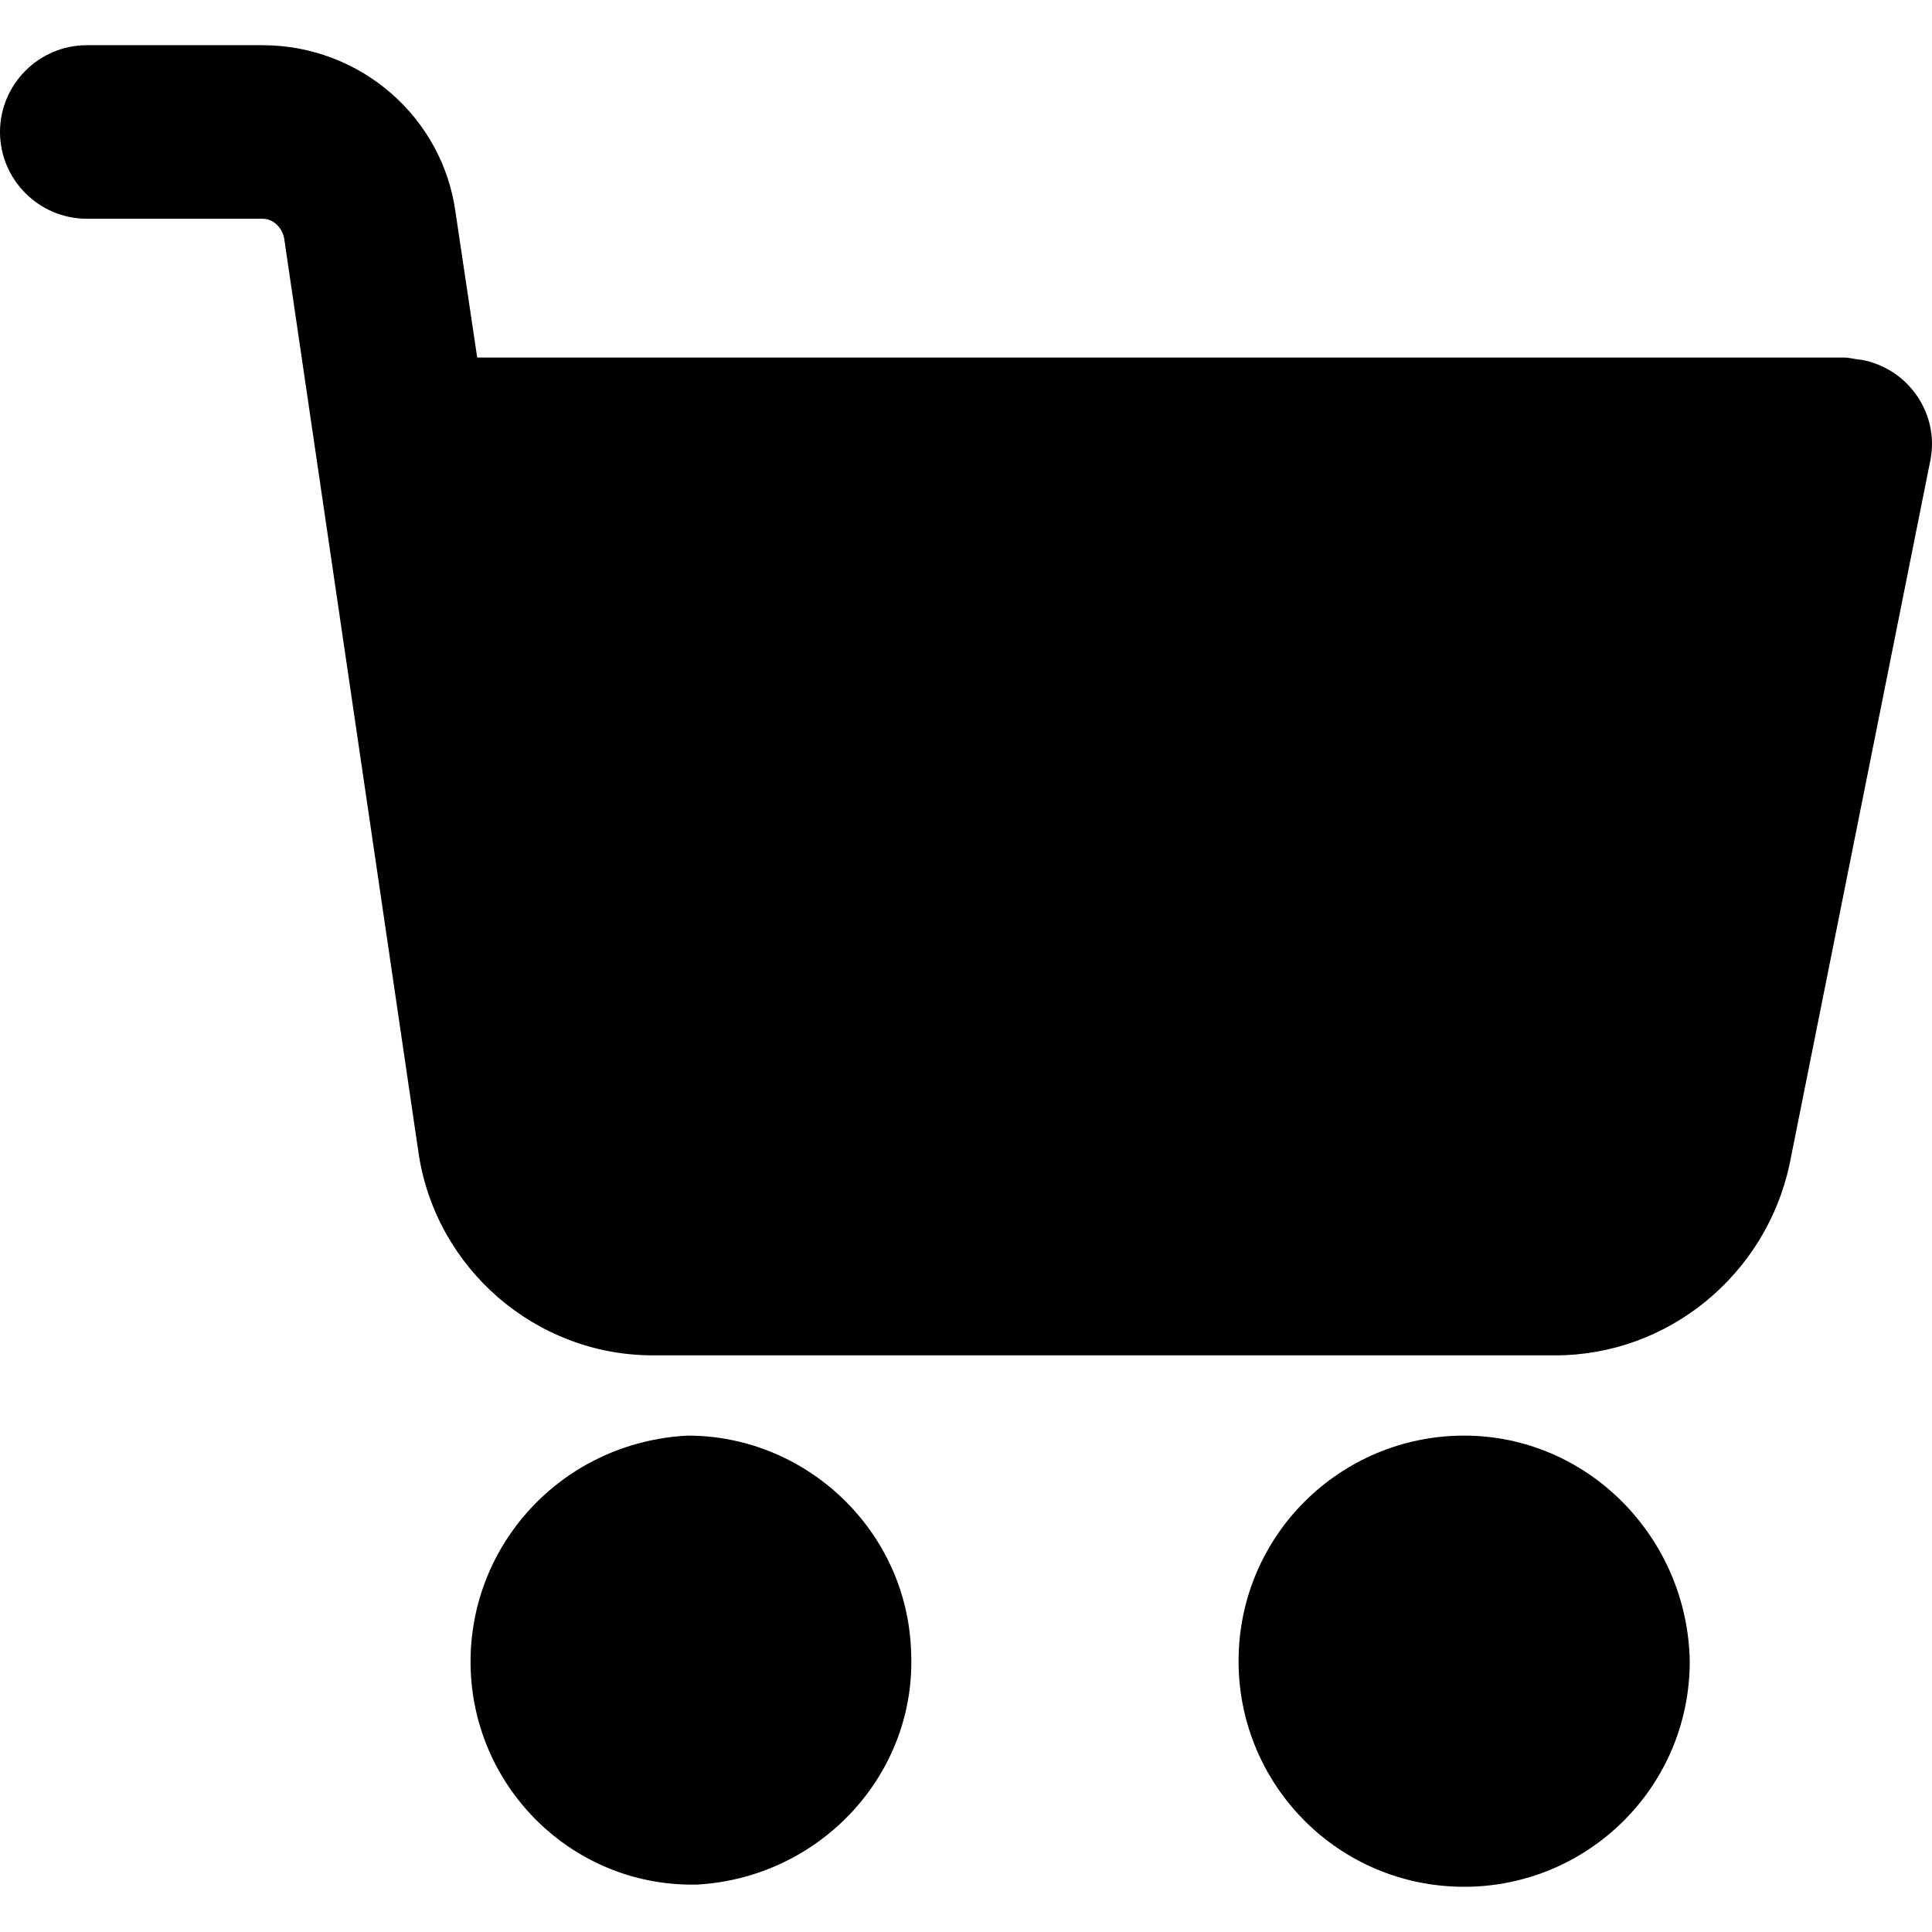
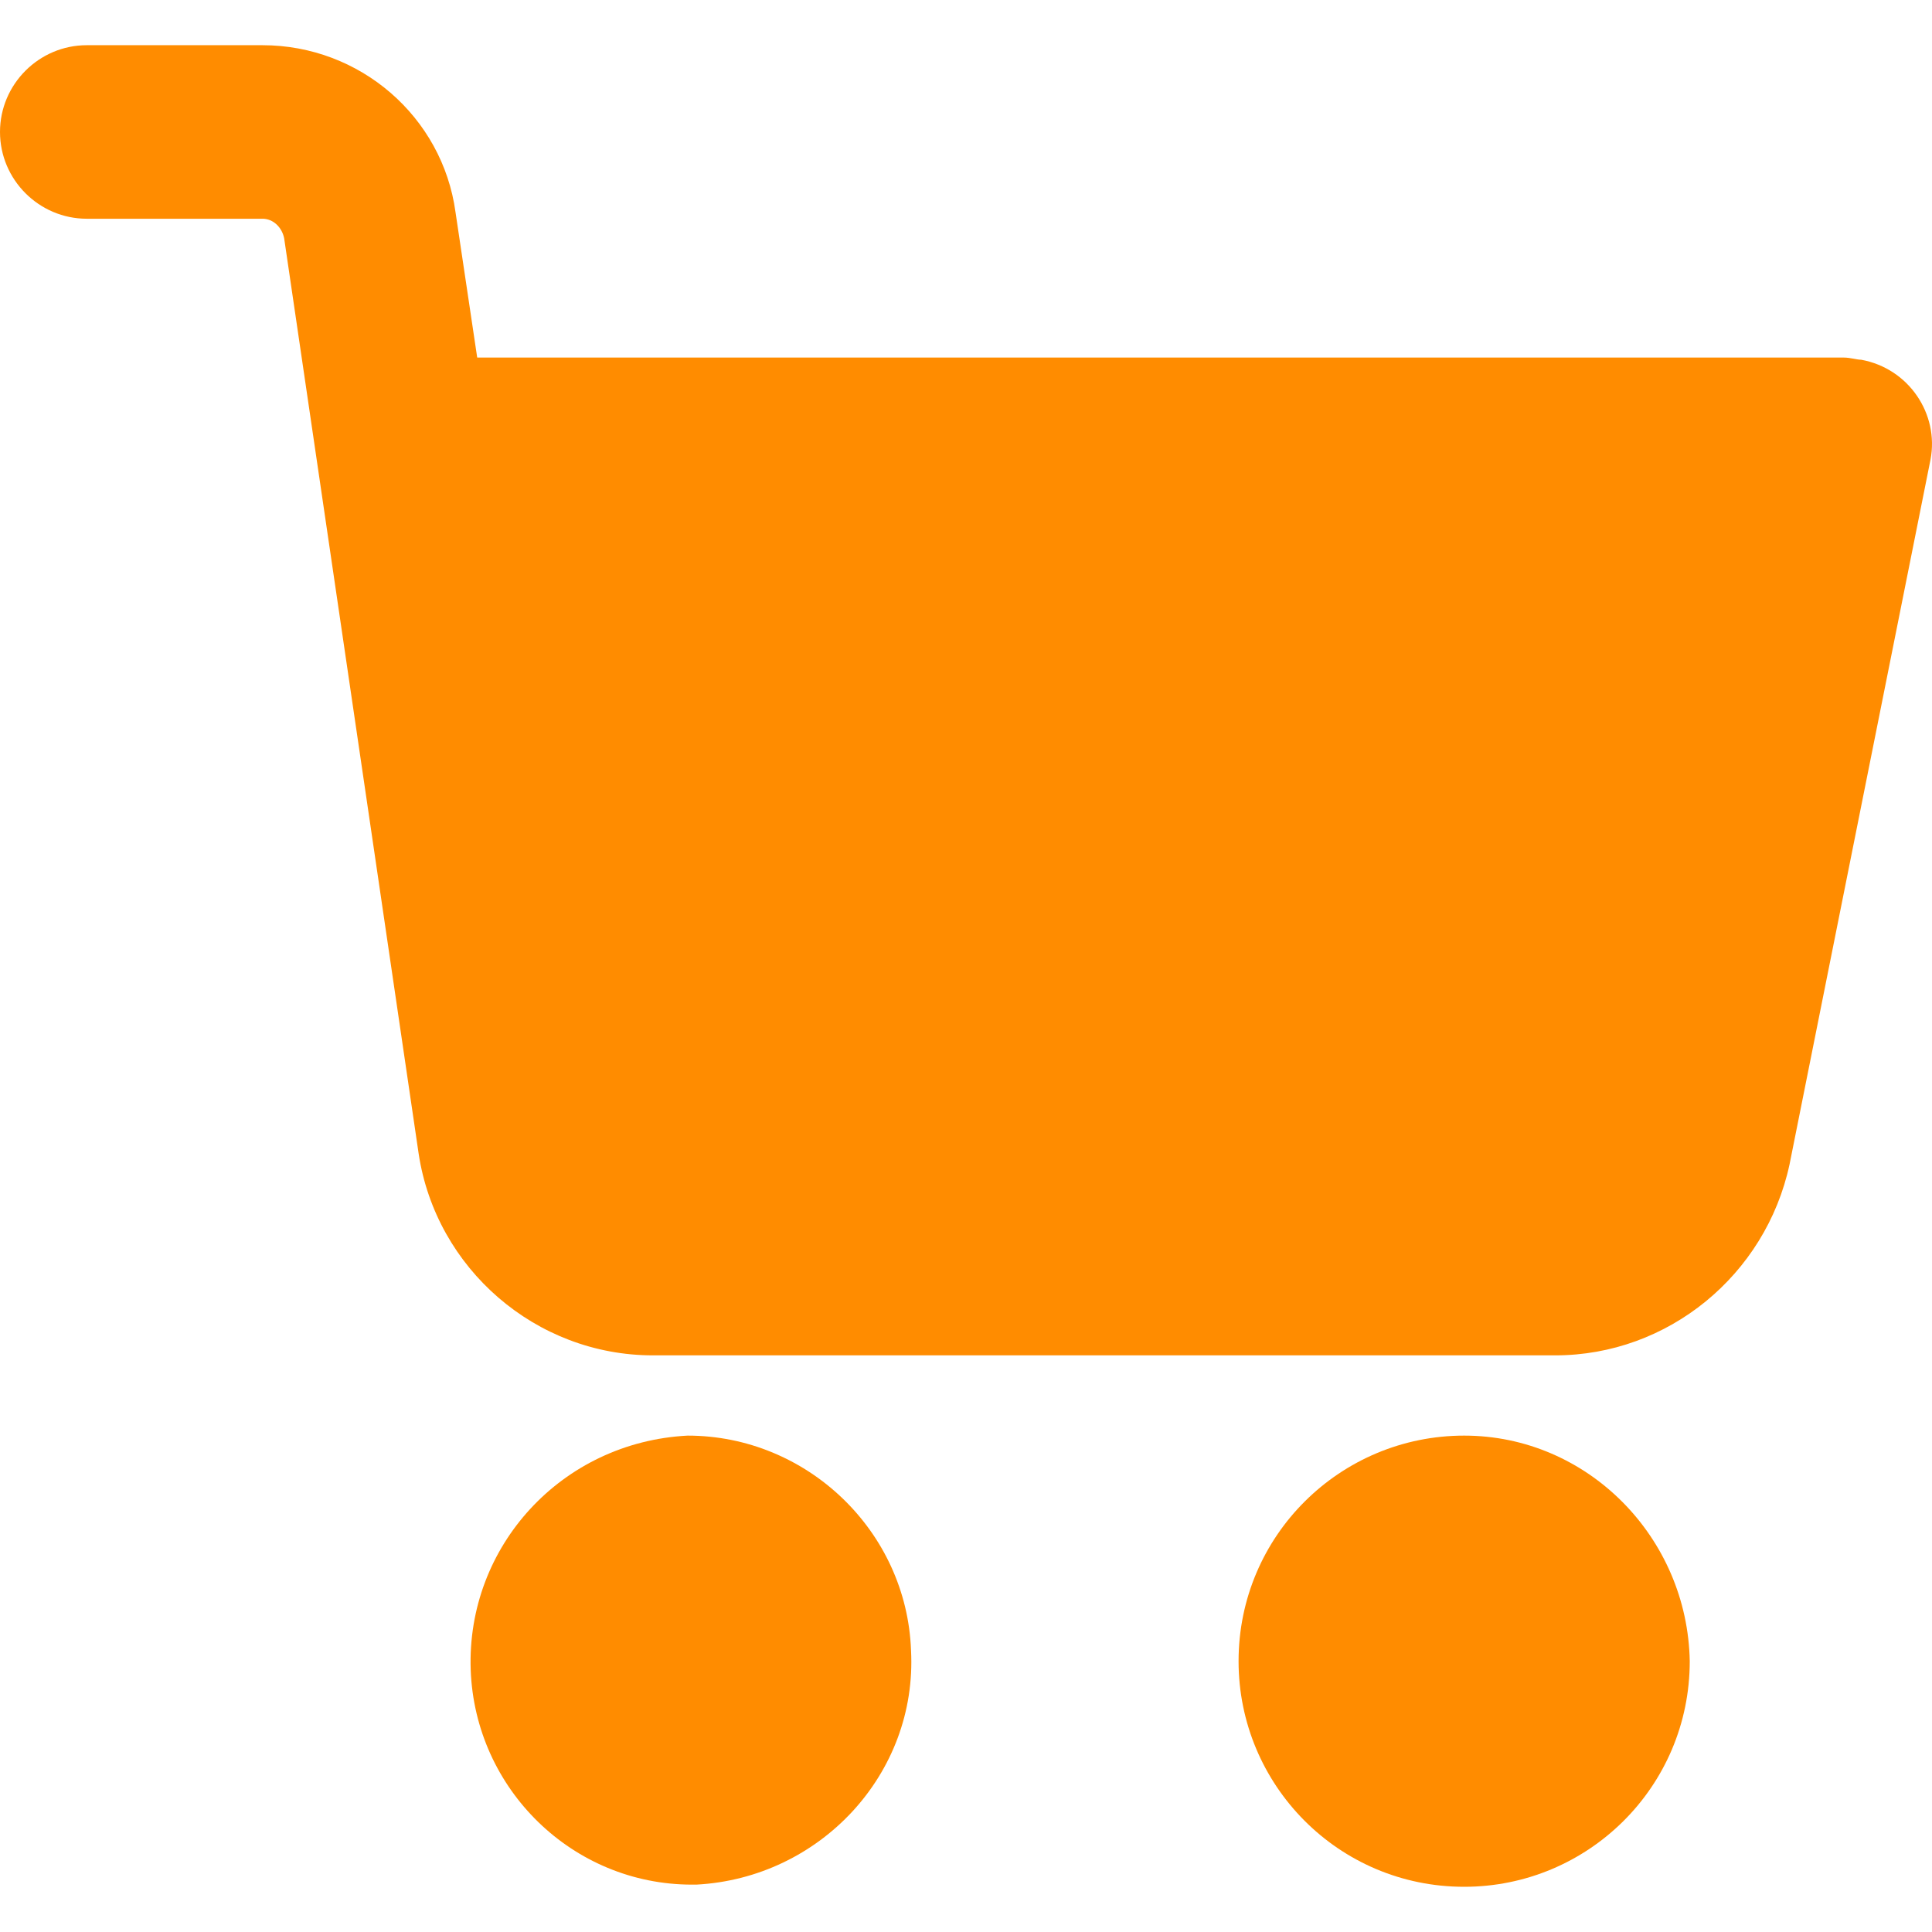
- <svg xmlns="http://www.w3.org/2000/svg" version="1.1" id="Capa_1" x="0px" y="0px" viewBox="0 0 456.029 456.029" style="enable-background:new 0 0 456.029 456.029;" xml:space="preserve">
+ <svg xmlns="http://www.w3.org/2000/svg" fill="darkorange" version="1.1" id="Capa_1" x="0px" y="0px" viewBox="0 0 456.029 456.029" style="enable-background:new 0 0 456.029 456.029;" xml:space="preserve">
  <g>
    <g>
      <path d="M345.6,338.862c-29.184,0-53.248,23.552-53.248,53.248c0,29.184,23.552,53.248,53.248,53.248    c29.184,0,53.248-23.552,53.248-53.248C398.336,362.926,374.784,338.862,345.6,338.862z" />
    </g>
  </g>
  <g>
    <g>
      <path d="M439.296,84.91c-1.024,0-2.56-0.512-4.096-0.512H112.64l-5.12-34.304C104.448,27.566,84.992,10.67,61.952,10.67H20.48    C9.216,10.67,0,19.886,0,31.15c0,11.264,9.216,20.48,20.48,20.48h41.472c2.56,0,4.608,2.048,5.12,4.608l31.744,216.064    c4.096,27.136,27.648,47.616,55.296,47.616h212.992c26.624,0,49.664-18.944,55.296-45.056l33.28-166.4    C457.728,97.71,450.56,86.958,439.296,84.91z" />
    </g>
  </g>
  <g>
    <g>
      <path d="M215.04,389.55c-1.024-28.16-24.576-50.688-52.736-50.688c-29.696,1.536-52.224,26.112-51.2,55.296    c1.024,28.16,24.064,50.688,52.224,50.688h1.024C193.536,443.31,216.576,418.734,215.04,389.55z" />
    </g>
  </g>
  <g>
</g>
  <g>
</g>
  <g>
</g>
  <g>
</g>
  <g>
</g>
  <g>
</g>
  <g>
</g>
  <g>
</g>
  <g>
</g>
  <g>
</g>
  <g>
</g>
  <g>
</g>
  <g>
</g>
  <g>
</g>
  <g>
</g>
</svg>
